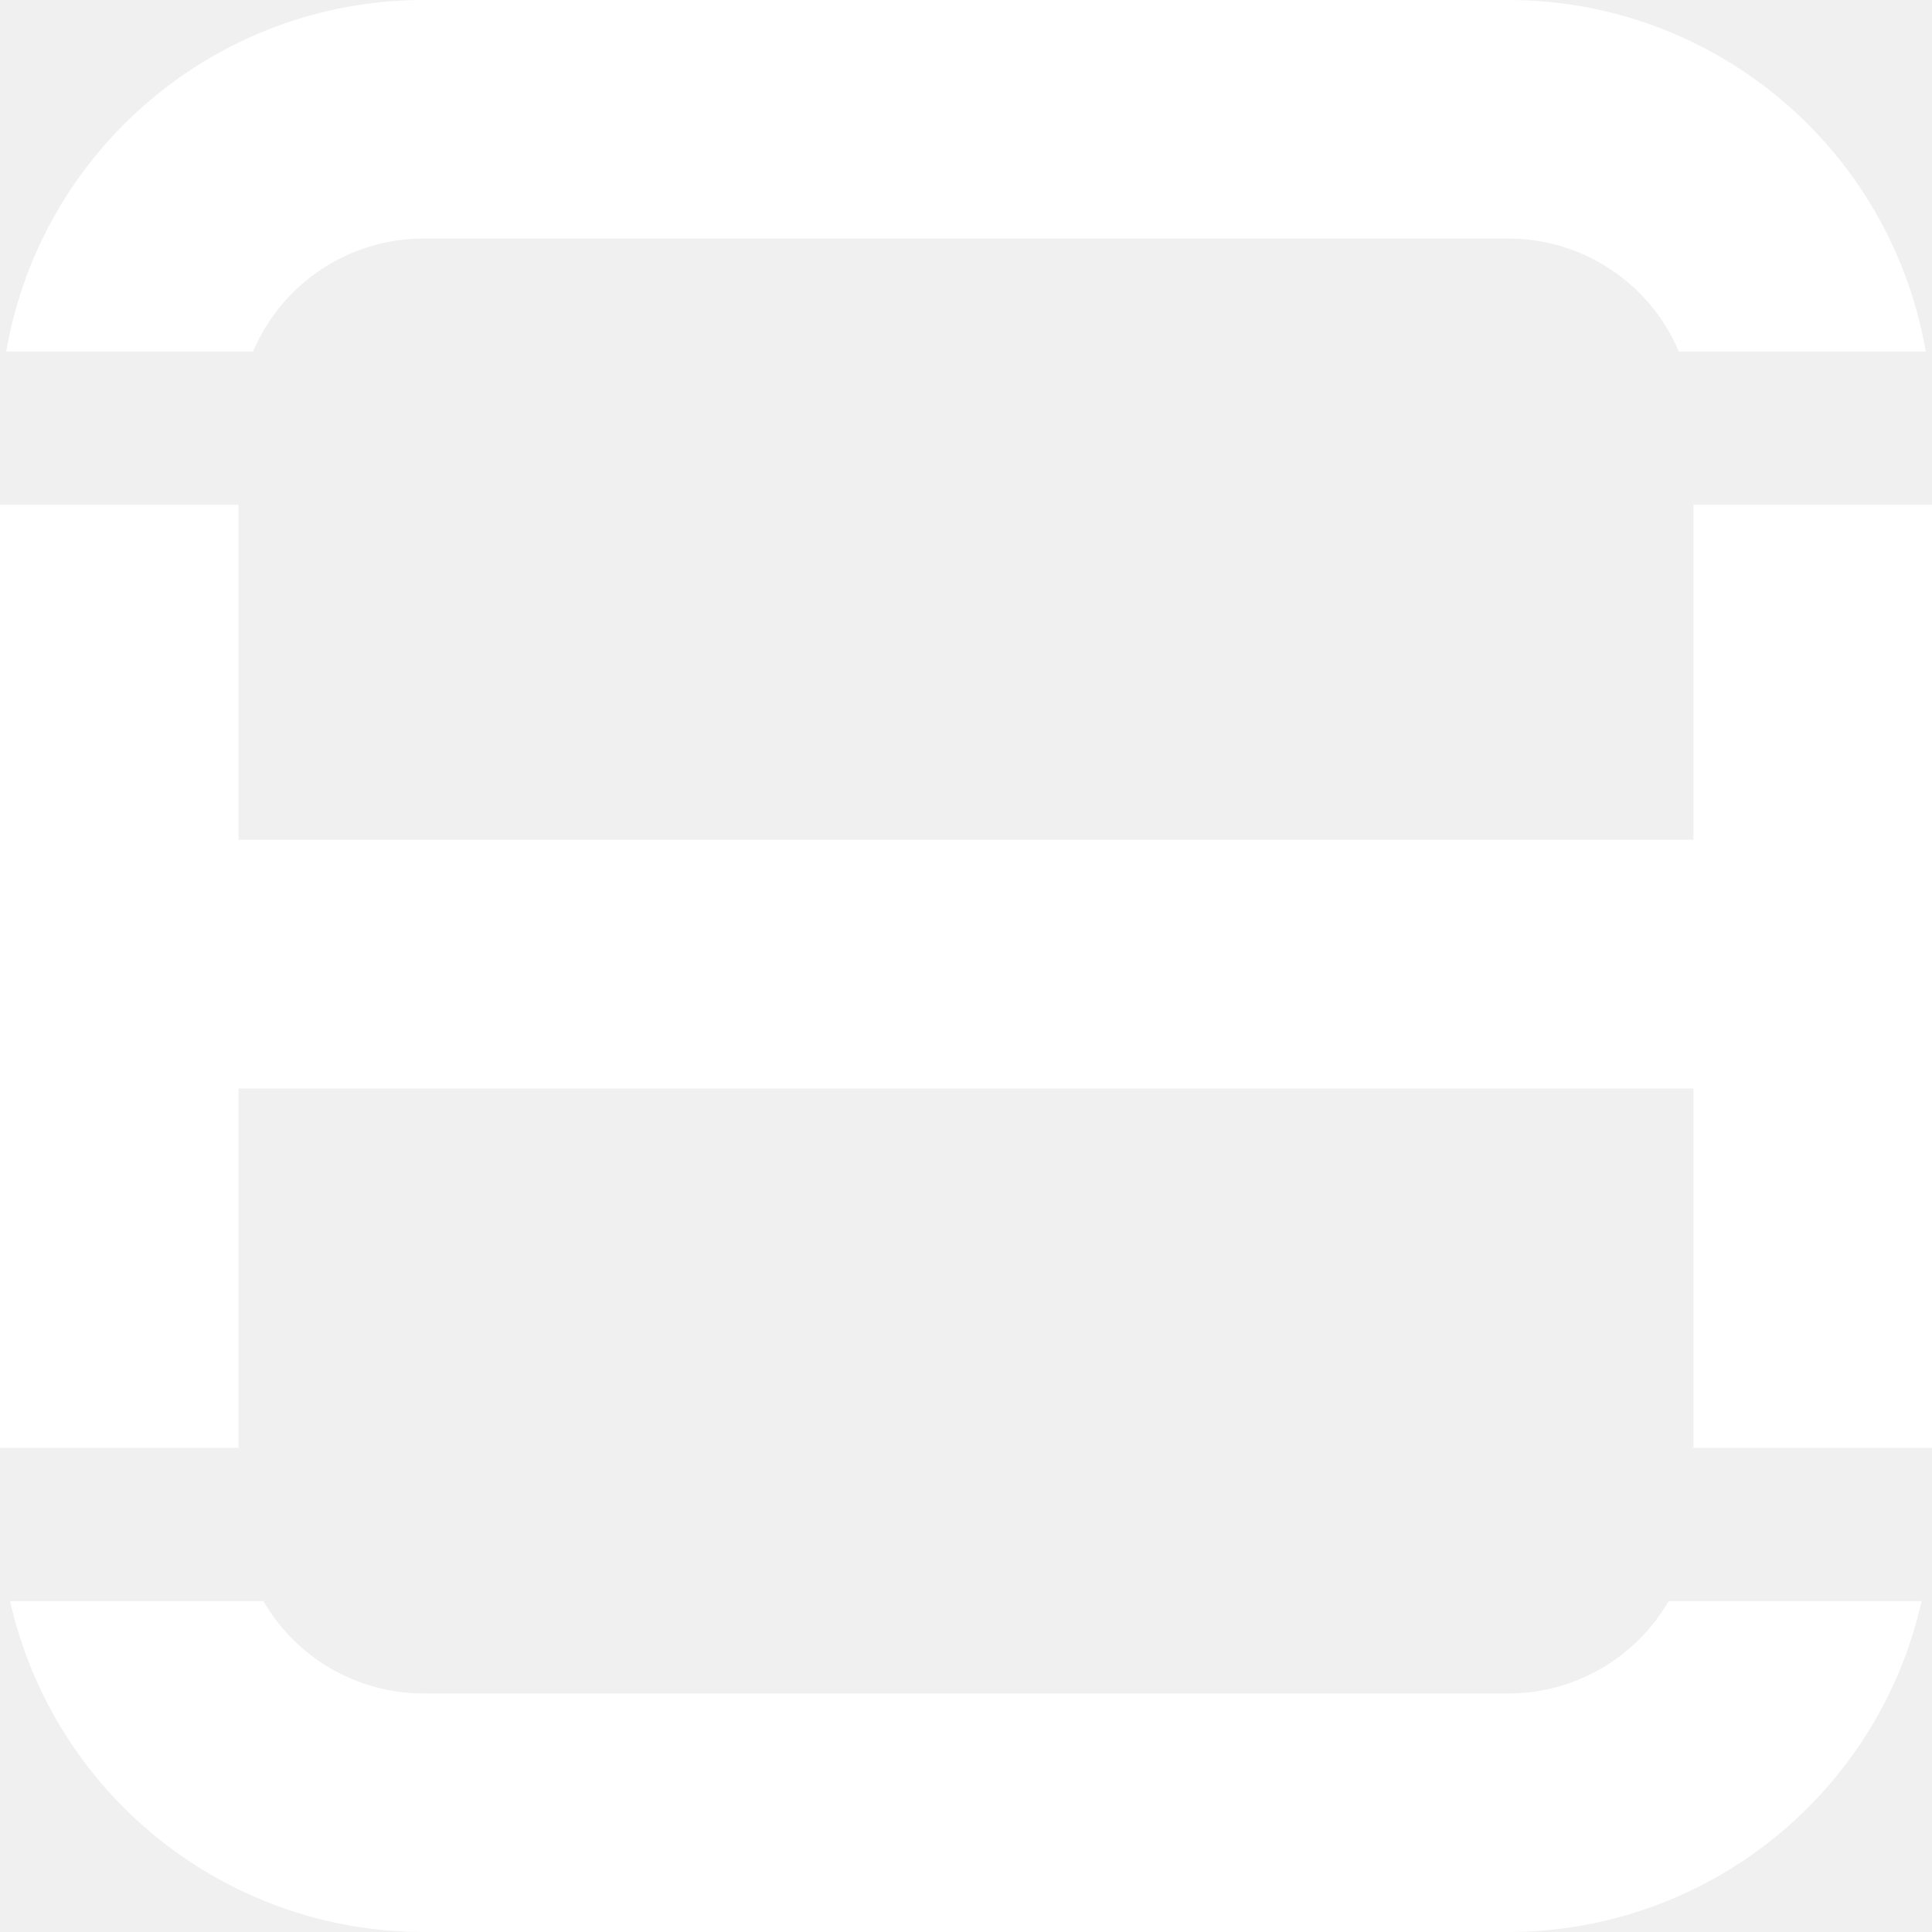
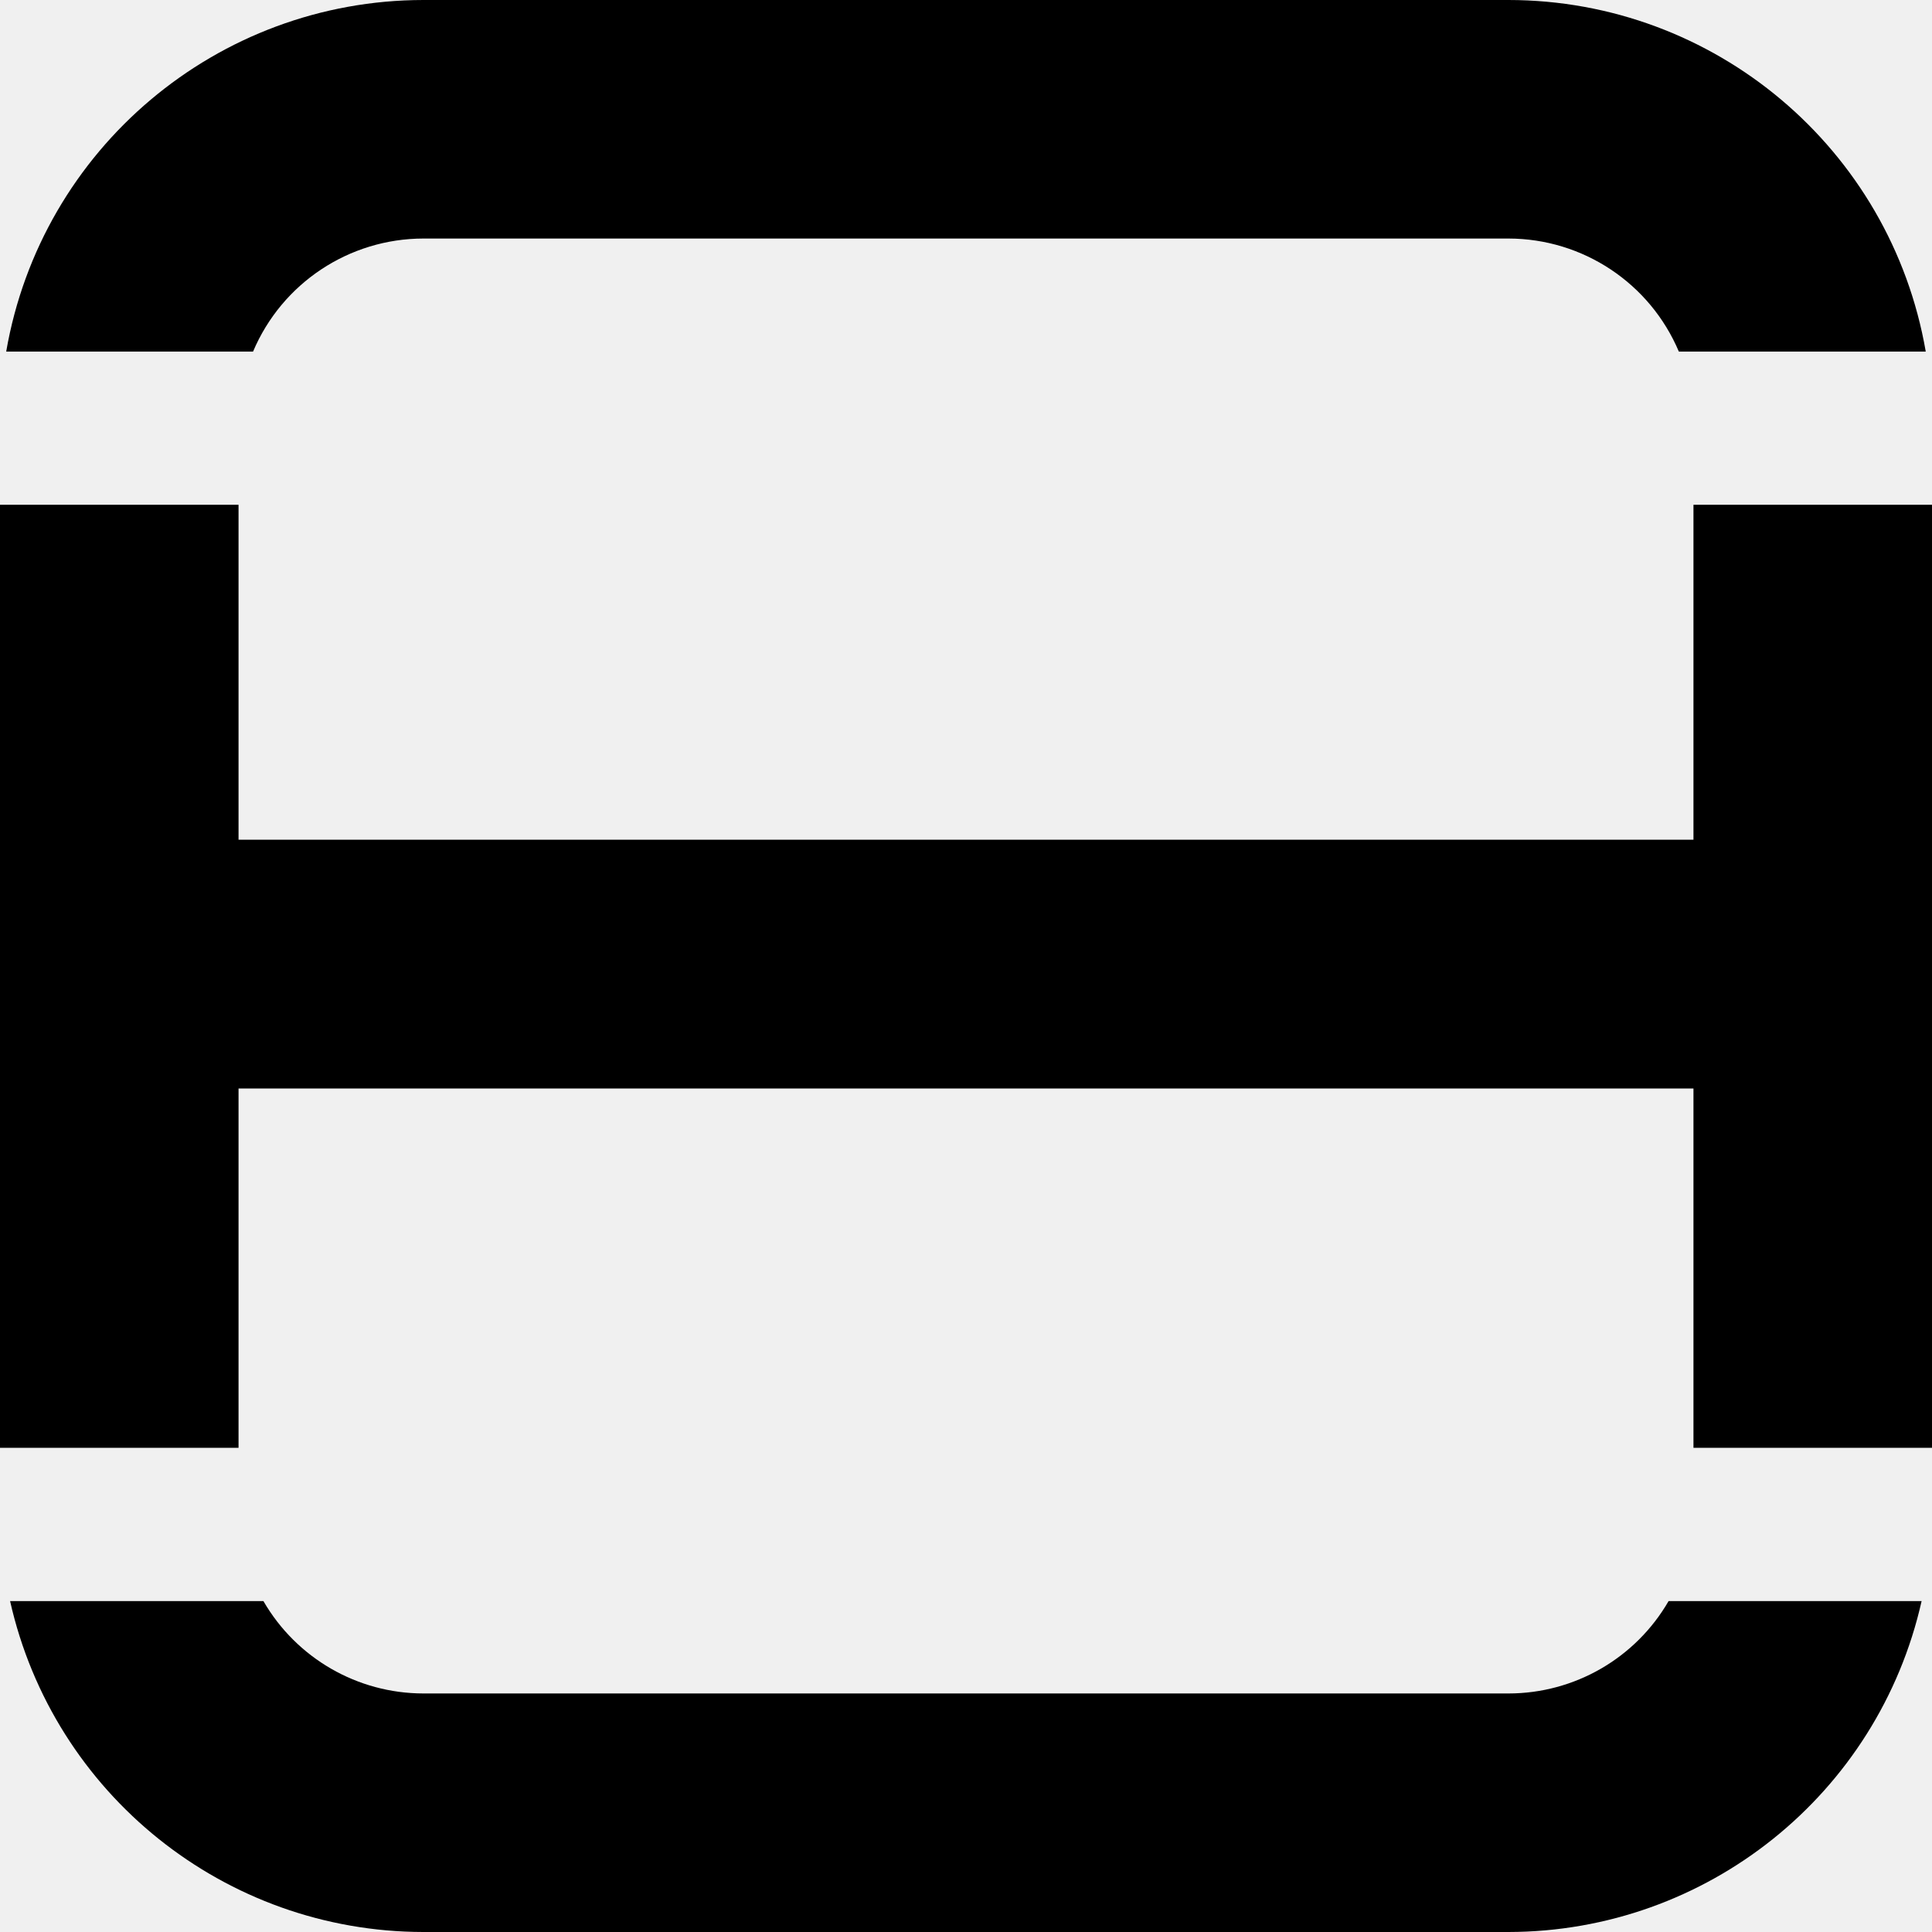
<svg xmlns="http://www.w3.org/2000/svg" viewBox="0 0 382.94 382.94">
  <g id="Layer_2" data-name="Layer 2">
    <g id="Layer_1-2" data-name="Layer 1">
      <g>
-         <path fill="#ffffff" d="M299,335.66H83.92a36.67,36.67,0,0,1-31.71-18.31H2a84.05,84.05,0,0,0,81.88,65.59H299a84.05,84.05,0,0,0,81.88-65.59H330.73A36.67,36.67,0,0,1,299,335.66Z" />
-         <path fill="#ffffff" d="M83.92,47.28H299a36.7,36.7,0,0,1,33.76,22.4H381.7A84,84,0,0,0,299,0H83.92A84,84,0,0,0,1.23,69.68H50.16A36.7,36.7,0,0,1,83.92,47.28Z" />
-         <polygon fill="#ffffff" points="335.66 100.05 335.66 166.44 47.28 166.44 47.28 100.05 0 100.05 0 286.97 47.28 286.97 47.28 215.75 335.66 215.75 335.66 286.97 382.94 286.97 382.94 100.05 335.66 100.05" />
+         <path fill="#000000" d="M299,335.66H83.92a36.67,36.67,0,0,1-31.71-18.31H2a84.05,84.05,0,0,0,81.88,65.59H299a84.05,84.05,0,0,0,81.88-65.59H330.73A36.67,36.67,0,0,1,299,335.66Z" />
+         <path fill="#000000" d="M83.92,47.28H299a36.7,36.7,0,0,1,33.76,22.4H381.7A84,84,0,0,0,299,0H83.92A84,84,0,0,0,1.23,69.68H50.16A36.7,36.7,0,0,1,83.92,47.28Z" />
+         <polygon fill="#000000" points="335.66 100.05 335.66 166.44 47.28 166.44 47.28 100.05 0 100.05 0 286.97 47.28 286.97 47.28 215.75 335.66 215.75 335.66 286.97 382.94 286.97 382.94 100.05 335.66 100.05" />
      </g>
    </g>
  </g>
</svg>
